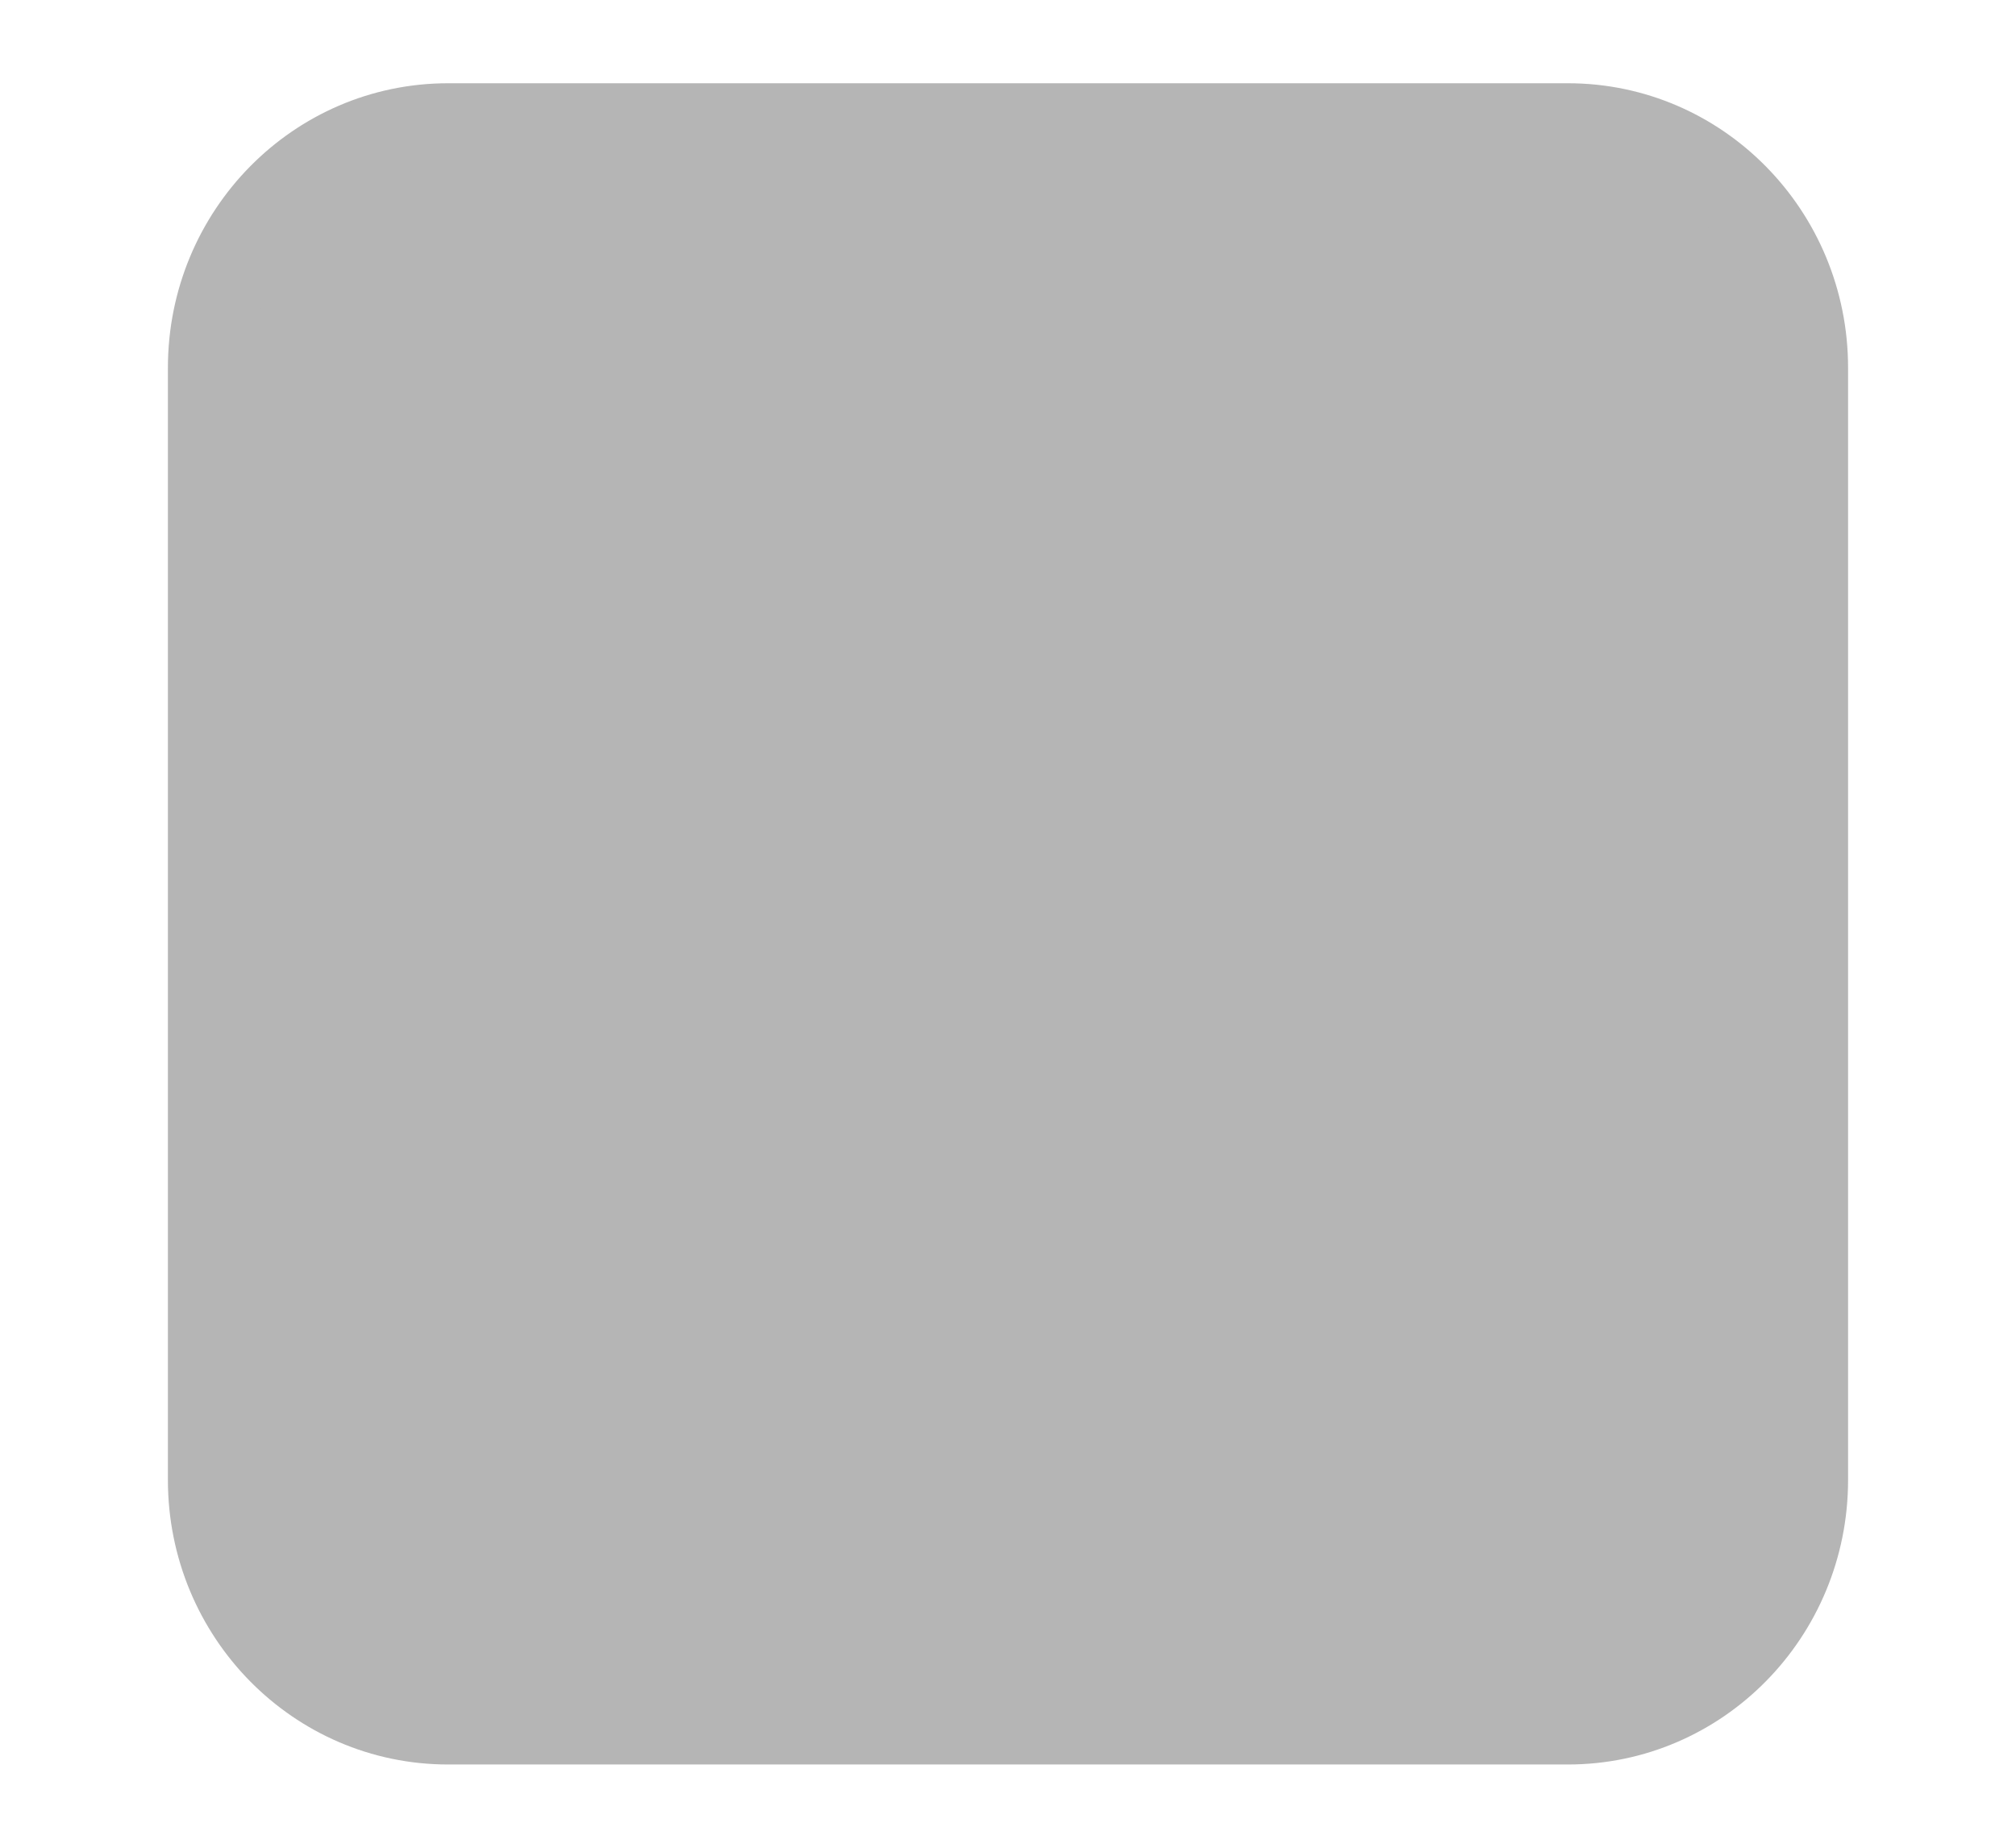
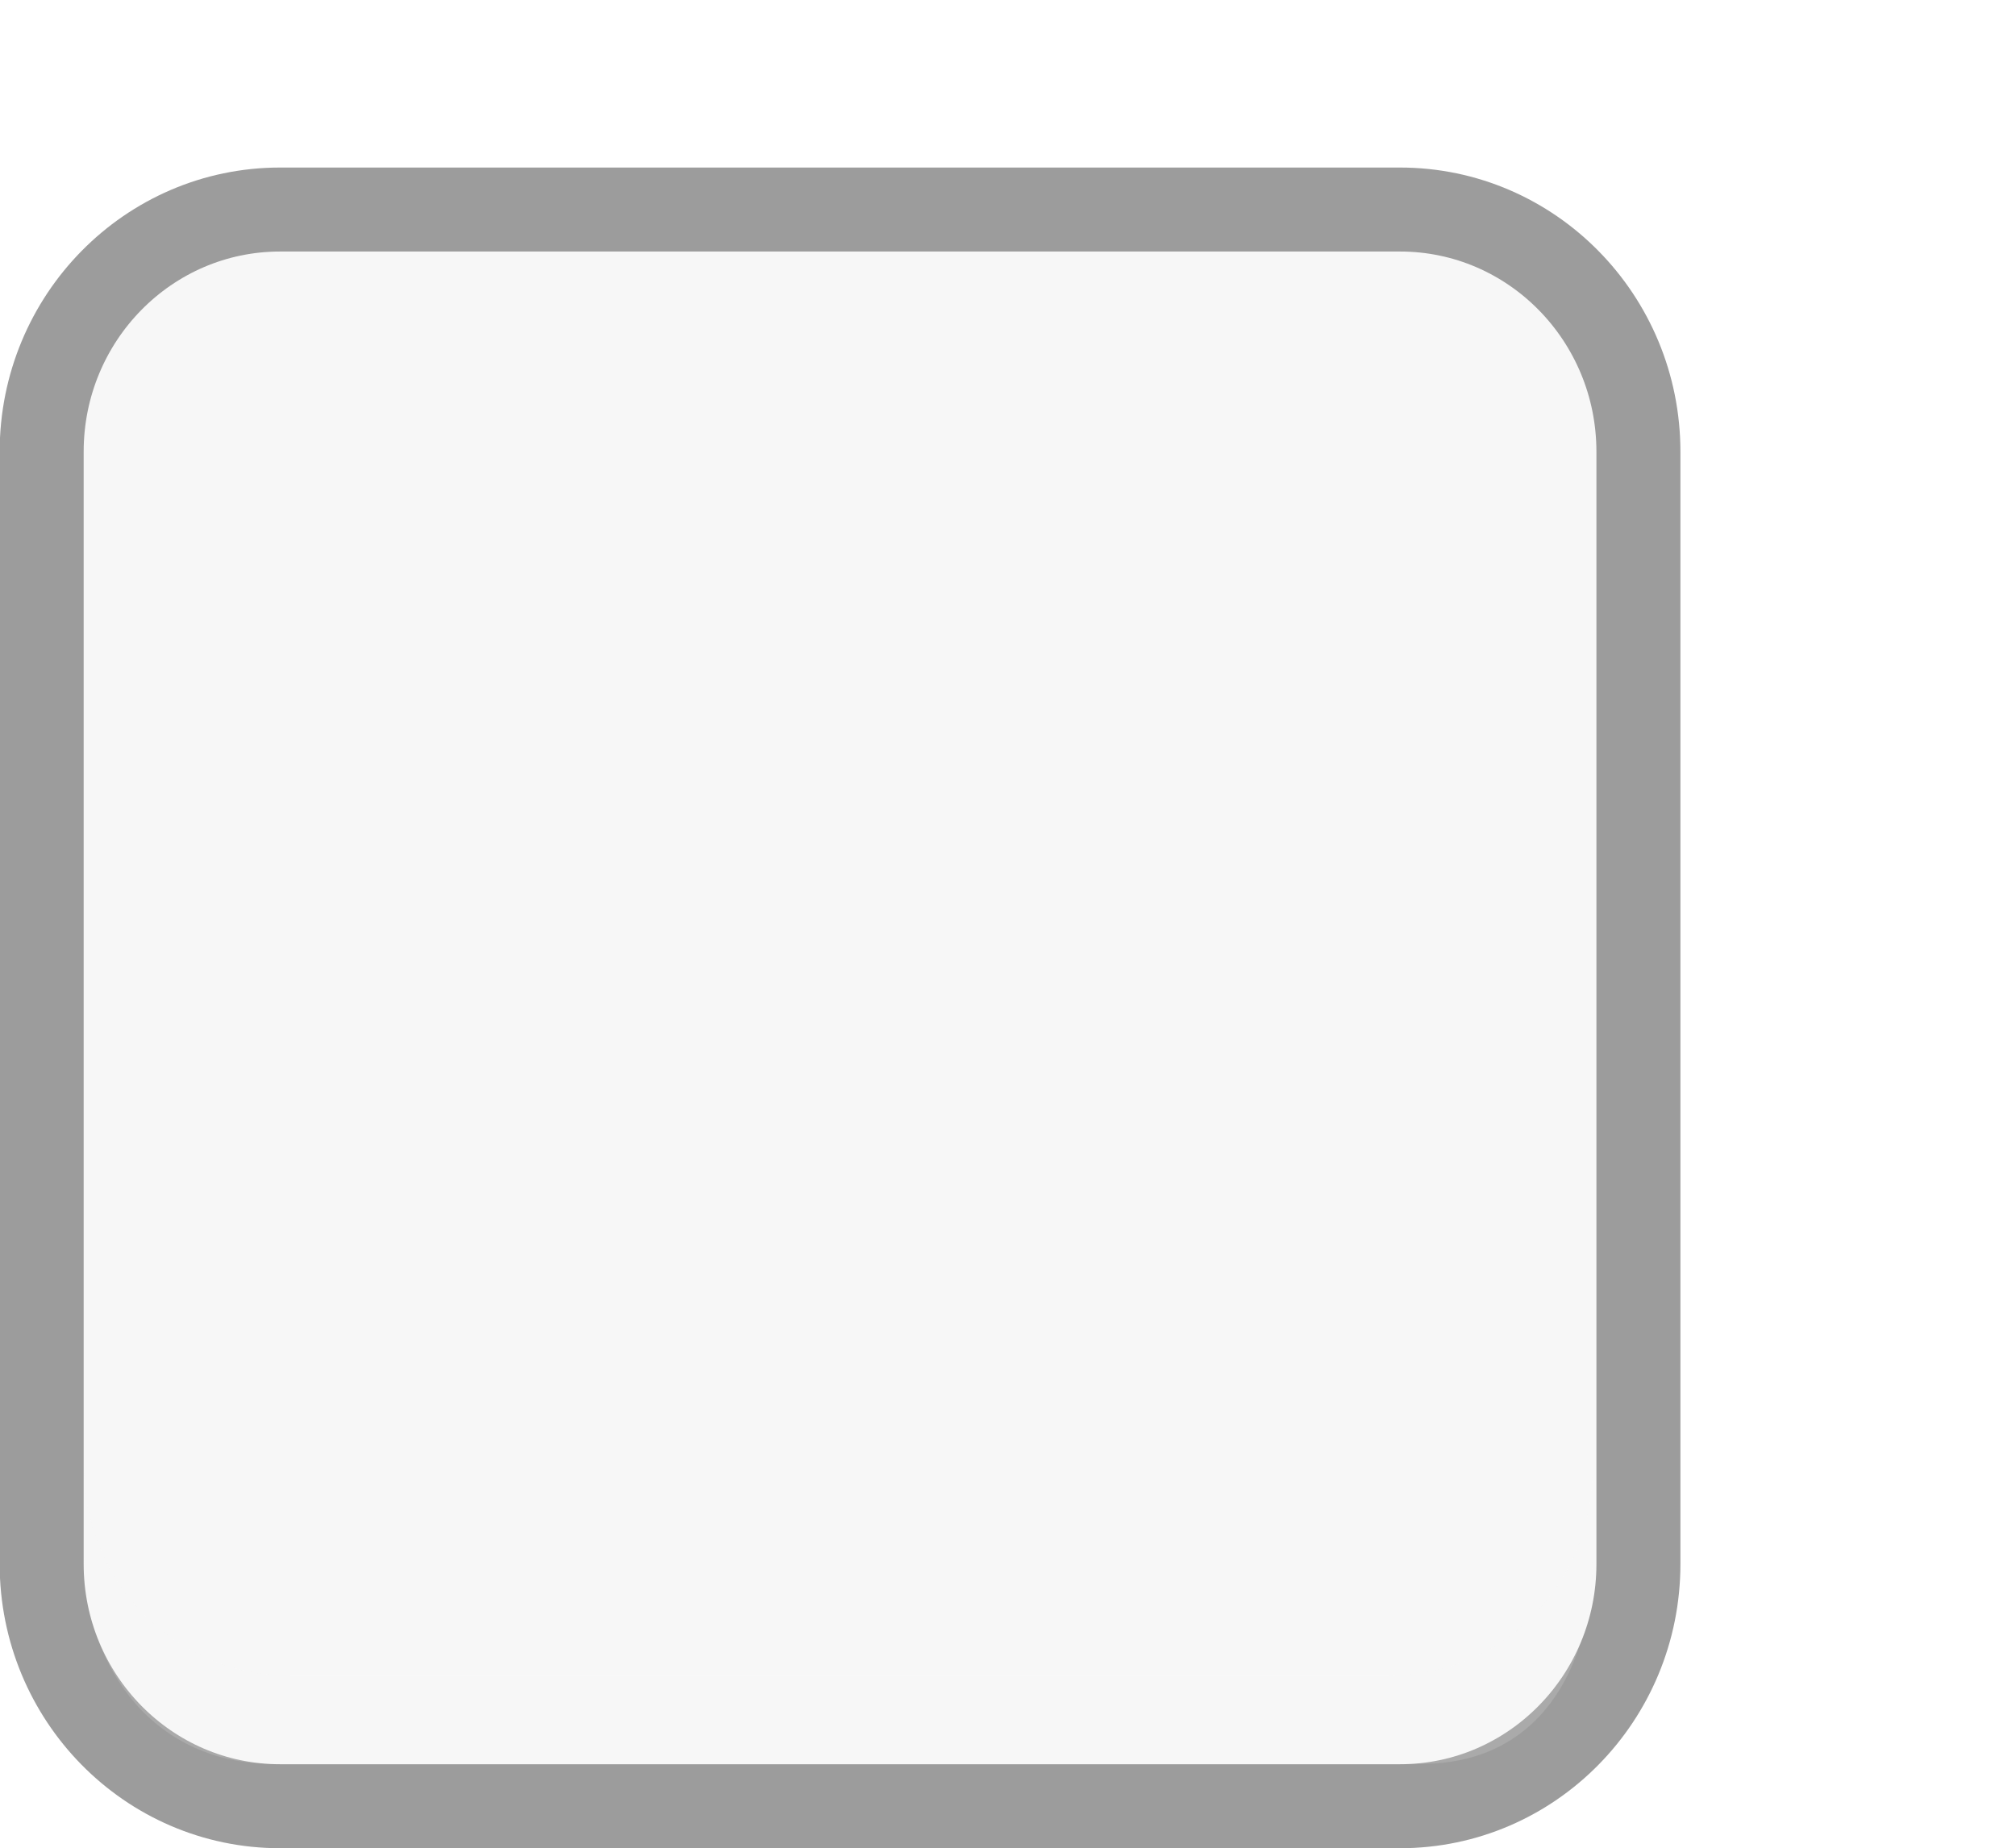
<svg xmlns="http://www.w3.org/2000/svg" xmlns:xlink="http://www.w3.org/1999/xlink" width="24" height="22" id="svg3199" version="1.1">
  <defs id="defs3201">
-     <linearGradient id="linearGradient854">
-       <stop style="stop-color:#b5b5b5;stop-opacity:1" offset="0" id="stop848" />
-       <stop id="stop850" offset="0.168" style="stop-color:#b5b5b5;stop-opacity:1" />
-       <stop style="stop-color:#c7c7c7;stop-opacity:1" offset="1" id="stop852" />
-     </linearGradient>
    <linearGradient id="linearGradient10013-4-63-6">
      <stop style="stop-color:#333333;stop-opacity:1;" offset="0" id="stop10015-2-76-1" />
      <stop style="stop-color:#292929;stop-opacity:1" offset="1" id="stop10017-46-15-8" />
    </linearGradient>
    <linearGradient id="linearGradient10597-5">
      <stop style="stop-color:#16191a;stop-opacity:1;" offset="0" id="stop10599-2" />
      <stop style="stop-color:#2b3133;stop-opacity:1" offset="1" id="stop10601-5" />
    </linearGradient>
    <linearGradient y2="-322.164" x2="921.225" y1="-330.051" x1="921.328" gradientTransform="matrix(1.591837,0,0,0.8571429,-1456.546,275.4519)" gradientUnits="userSpaceOnUse" id="linearGradient15374" xlink:href="#linearGradient10013-4-63-6" />
    <linearGradient gradientTransform="translate(-1199.985,216.3805)" y2="-227.08" x2="1203.918" y1="-217.567" x1="1203.918" gradientUnits="userSpaceOnUse" id="linearGradient15376" xlink:href="#linearGradient10597-5" />
    <linearGradient id="linearGradient5581-5-2-4-6-8-7-35-8">
-       <stop id="stop5583-0-92-8-0-7-6-5-1" offset="0" style="stop-color:#ff4c4c;stop-opacity:1" />
+       <stop id="stop5583-0-92-8-0-7-6-5-1" offset="0" style="stop-color:#454c4c;stop-opacity:1;" />
      <stop style="stop-color:#393f3f;stop-opacity:1;" offset="0.4" id="stop5585-4-7-2-7-9-9-92-0" />
      <stop id="stop5587-6-7-2-0-3-1-21-5" offset="1" style="stop-color:#2d3232;stop-opacity:1;" />
    </linearGradient>
-     <linearGradient id="linearGradient5581-5-2-4-6-8-7-35-8-7">
-       <stop style="stop-color:#454c4c;stop-opacity:1;" offset="0" id="stop5583-0-92-8-0-7-6-5-1-0" />
-       <stop id="stop5585-4-7-2-7-9-9-92-0-9" offset="0.4" style="stop-color:#393f3f;stop-opacity:1;" />
-       <stop style="stop-color:#2d3232;stop-opacity:1;" offset="1" id="stop5587-6-7-2-0-3-1-21-5-3" />
-     </linearGradient>
  </defs>
  <g id="layer1" transform="translate(-342.5,-521.3622)">
-     <g style="display:inline" id="use5671" transform="matrix(1.359411,0,0,1.356424,321.2059,480.9945)">
-       <rect transform="matrix(0.4730478,0,0,0.4807373,-6.360704,-29.39622)" rx="4.414" y="125.346" x="50.44" height="29.154" width="29.56" id="rect11803" style="color:#000000;display:inline;overflow:visible;visibility:visible;fill:#b5b5b5;fill-opacity:1;stroke:#b5b5b5;stroke-width:1.544;stroke-linecap:butt;stroke-linejoin:round;stroke-miterlimit:4;stroke-dasharray:none;stroke-dashoffset:0;stroke-opacity:1;marker:none;enable-background:accumulate" ry="4.423" />
-     </g>
+     <rect ry="2.884" style="color:#000000;display:inline;overflow:visible;visibility:visible;fill:#f7f7f7;fill-opacity:1;stroke:#9c9c9c;stroke-width:1;stroke-linecap:butt;stroke-linejoin:round;stroke-miterlimit:4;stroke-dasharray:none;stroke-dashoffset:0;stroke-opacity:1;marker:none;enable-background:accumulate" id="rect11803" width="19.009" height="19.011" x="342.996" y="523.857" rx="2.838" />
+     <path style="color:#000000;font-style:normal;font-variant:normal;font-weight:normal;font-stretch:normal;font-size:medium;line-height:normal;font-family:Sans;-inkscape-font-specification:Sans;text-indent:0;text-align:start;text-decoration:none;text-decoration-line:none;letter-spacing:normal;word-spacing:normal;text-transform:none;writing-mode:lr-tb;direction:ltr;baseline-shift:baseline;text-anchor:start;display:inline;overflow:visible;visibility:visible;opacity:0.15;fill:#f7f7f7;fill-opacity:1;fill-rule:nonzero;stroke:none;stroke-width:1.358;marker:none;enable-background:accumulate" d="m 343.5,538.823 v 1.049 c 0,1.399 0.876,2.491 2.242,2.491 h 13.686 c 1.366,0 2.033,-1.092 2.033,-2.491 v -1.049 c 0,1.399 -1.064,2.491 -2.43,2.491 h -13.067 c -1.366,0 -2.463,-1.092 -2.463,-2.491 z" id="path11869" />
+     <rect style="color:#000000;fill:none;stroke:none;stroke-width:2;marker:none;visibility:visible;display:inline;overflow:visible;enable-background:accumulate" id="rect17347" width="21.944" height="21.944" x="342.299" y="521.584" />
  </g>
</svg>
